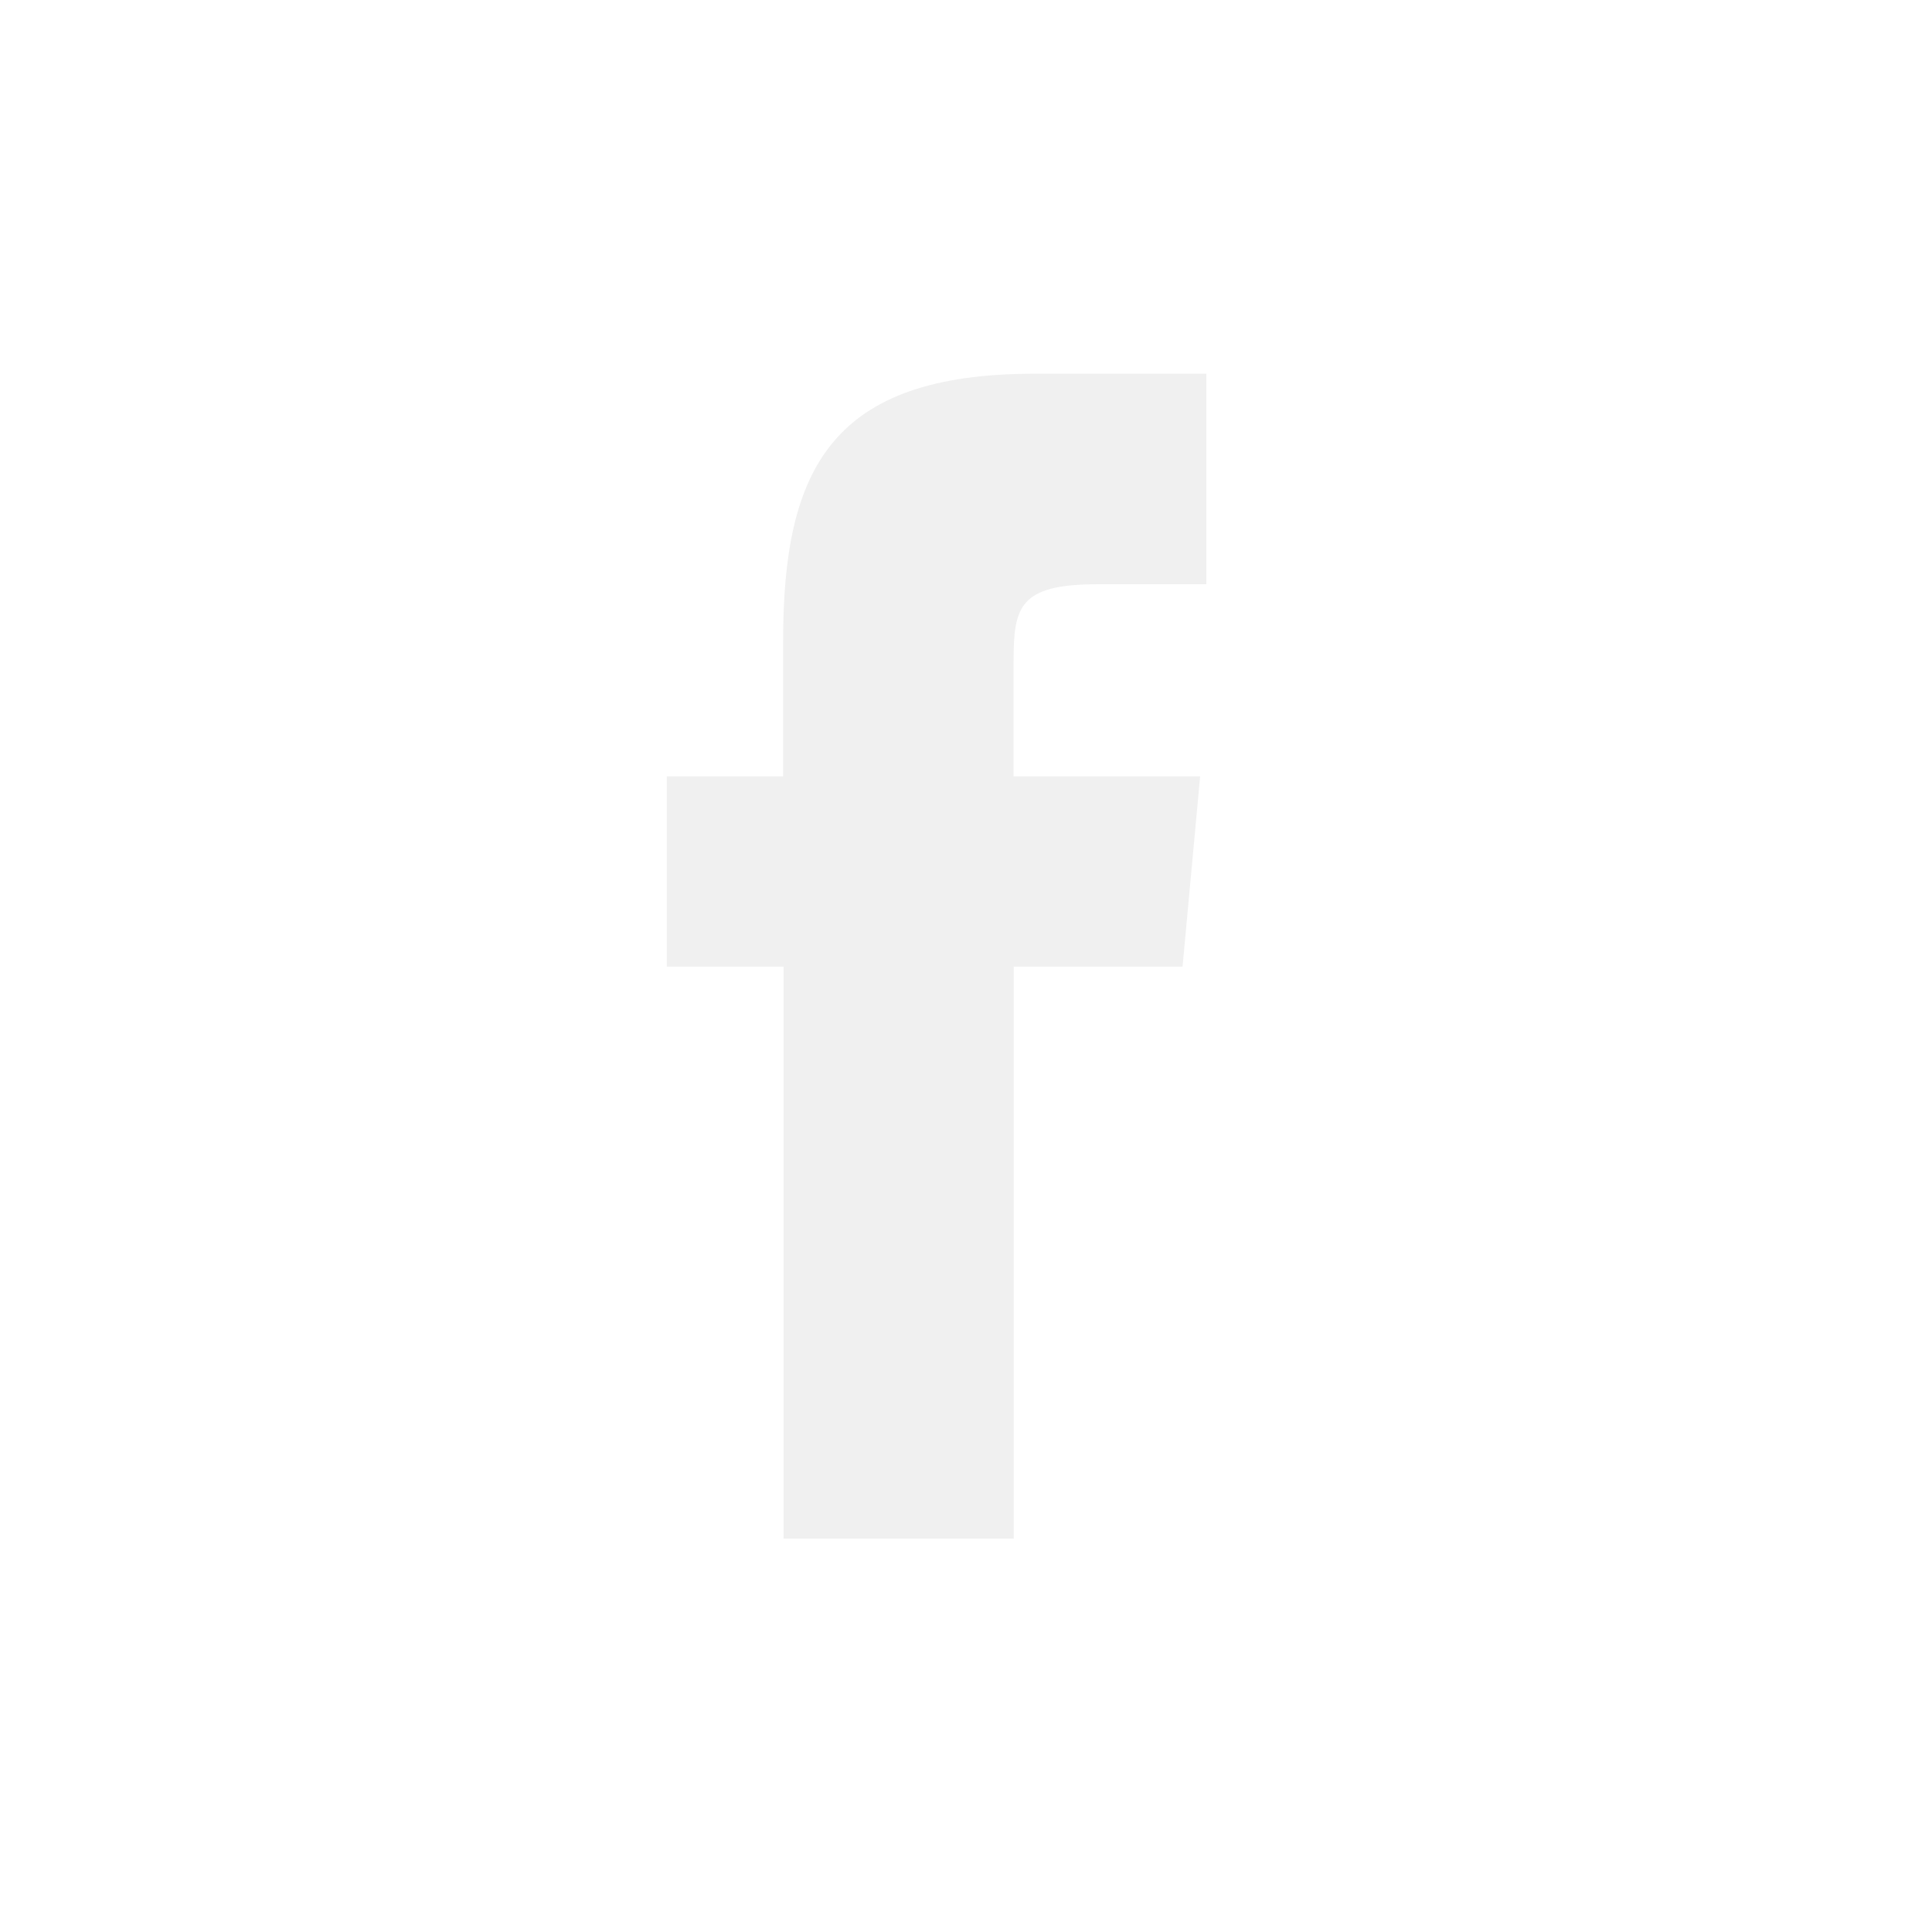
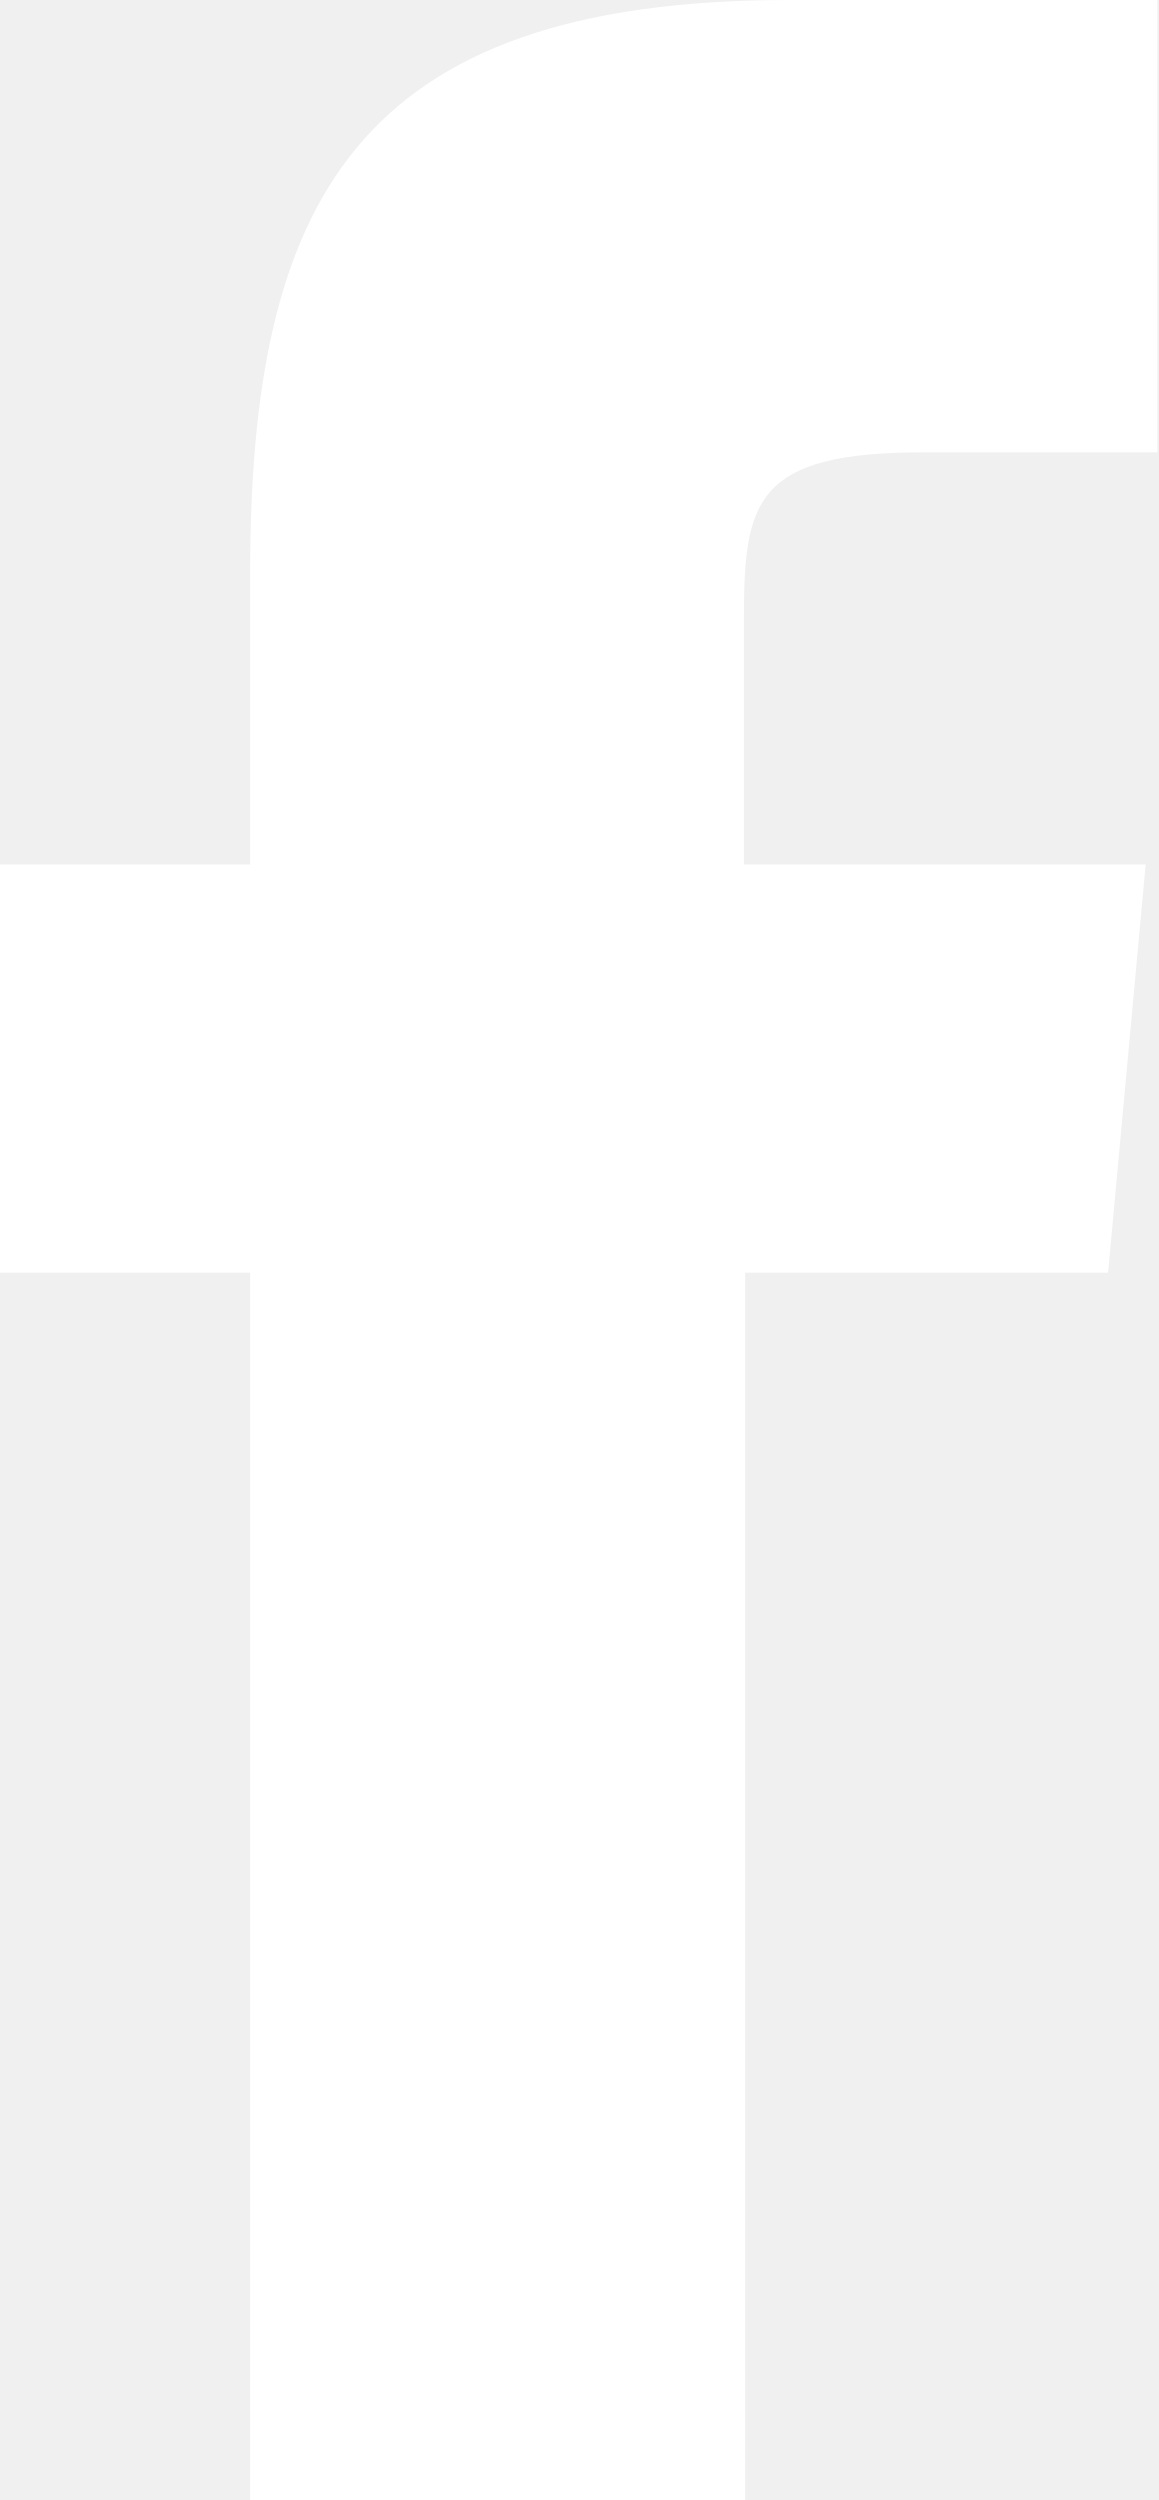
- <svg xmlns="http://www.w3.org/2000/svg" viewBox="0 0 32 32" version="1.1" id="svg4" width="32" height="32">
-   <defs id="defs8" />
-   <path d="M 32,32 H 0 V 0 H 32 Z M 16.79,25.484 v -9.474 h 2.797 l 0.291,-3.151 h -3.09 v -1.897 c 0,-0.908 0.087,-1.285 1.394,-1.285 h 1.799 V 6.19 h -2.847 c -3.359,0 -4.163,1.57 -4.163,4.426 v 2.243 h -1.926 v 3.151 h 1.933 v 9.474 h 3.812" id="path2" style="fill:#ffffff;fill-rule:evenodd;stroke-width:1" />
+ <svg xmlns="http://www.w3.org/2000/svg" viewBox="0 0 8.94 19.29">
+   <defs>
+     <style>
+         .cls-1 {
+             fill: #fff;
+         }
+         </style>
+   </defs>
+   <g id="Слой_2" data-name="Слой 2">
+     <g id="Слой_1-2" data-name="Слой 1">
+       <path id="path2" class="cls-1" d="M5.75,19.29V9.82h2.8l.29-3.15H5.74V4.77c0-.91.09-1.28,1.39-1.28h1.8V0H6.09C2.73,0,1.93,1.57,1.93,4.43V6.67H0V9.82H1.93v9.47H5.75" />
+     </g>
+   </g>
</svg>
